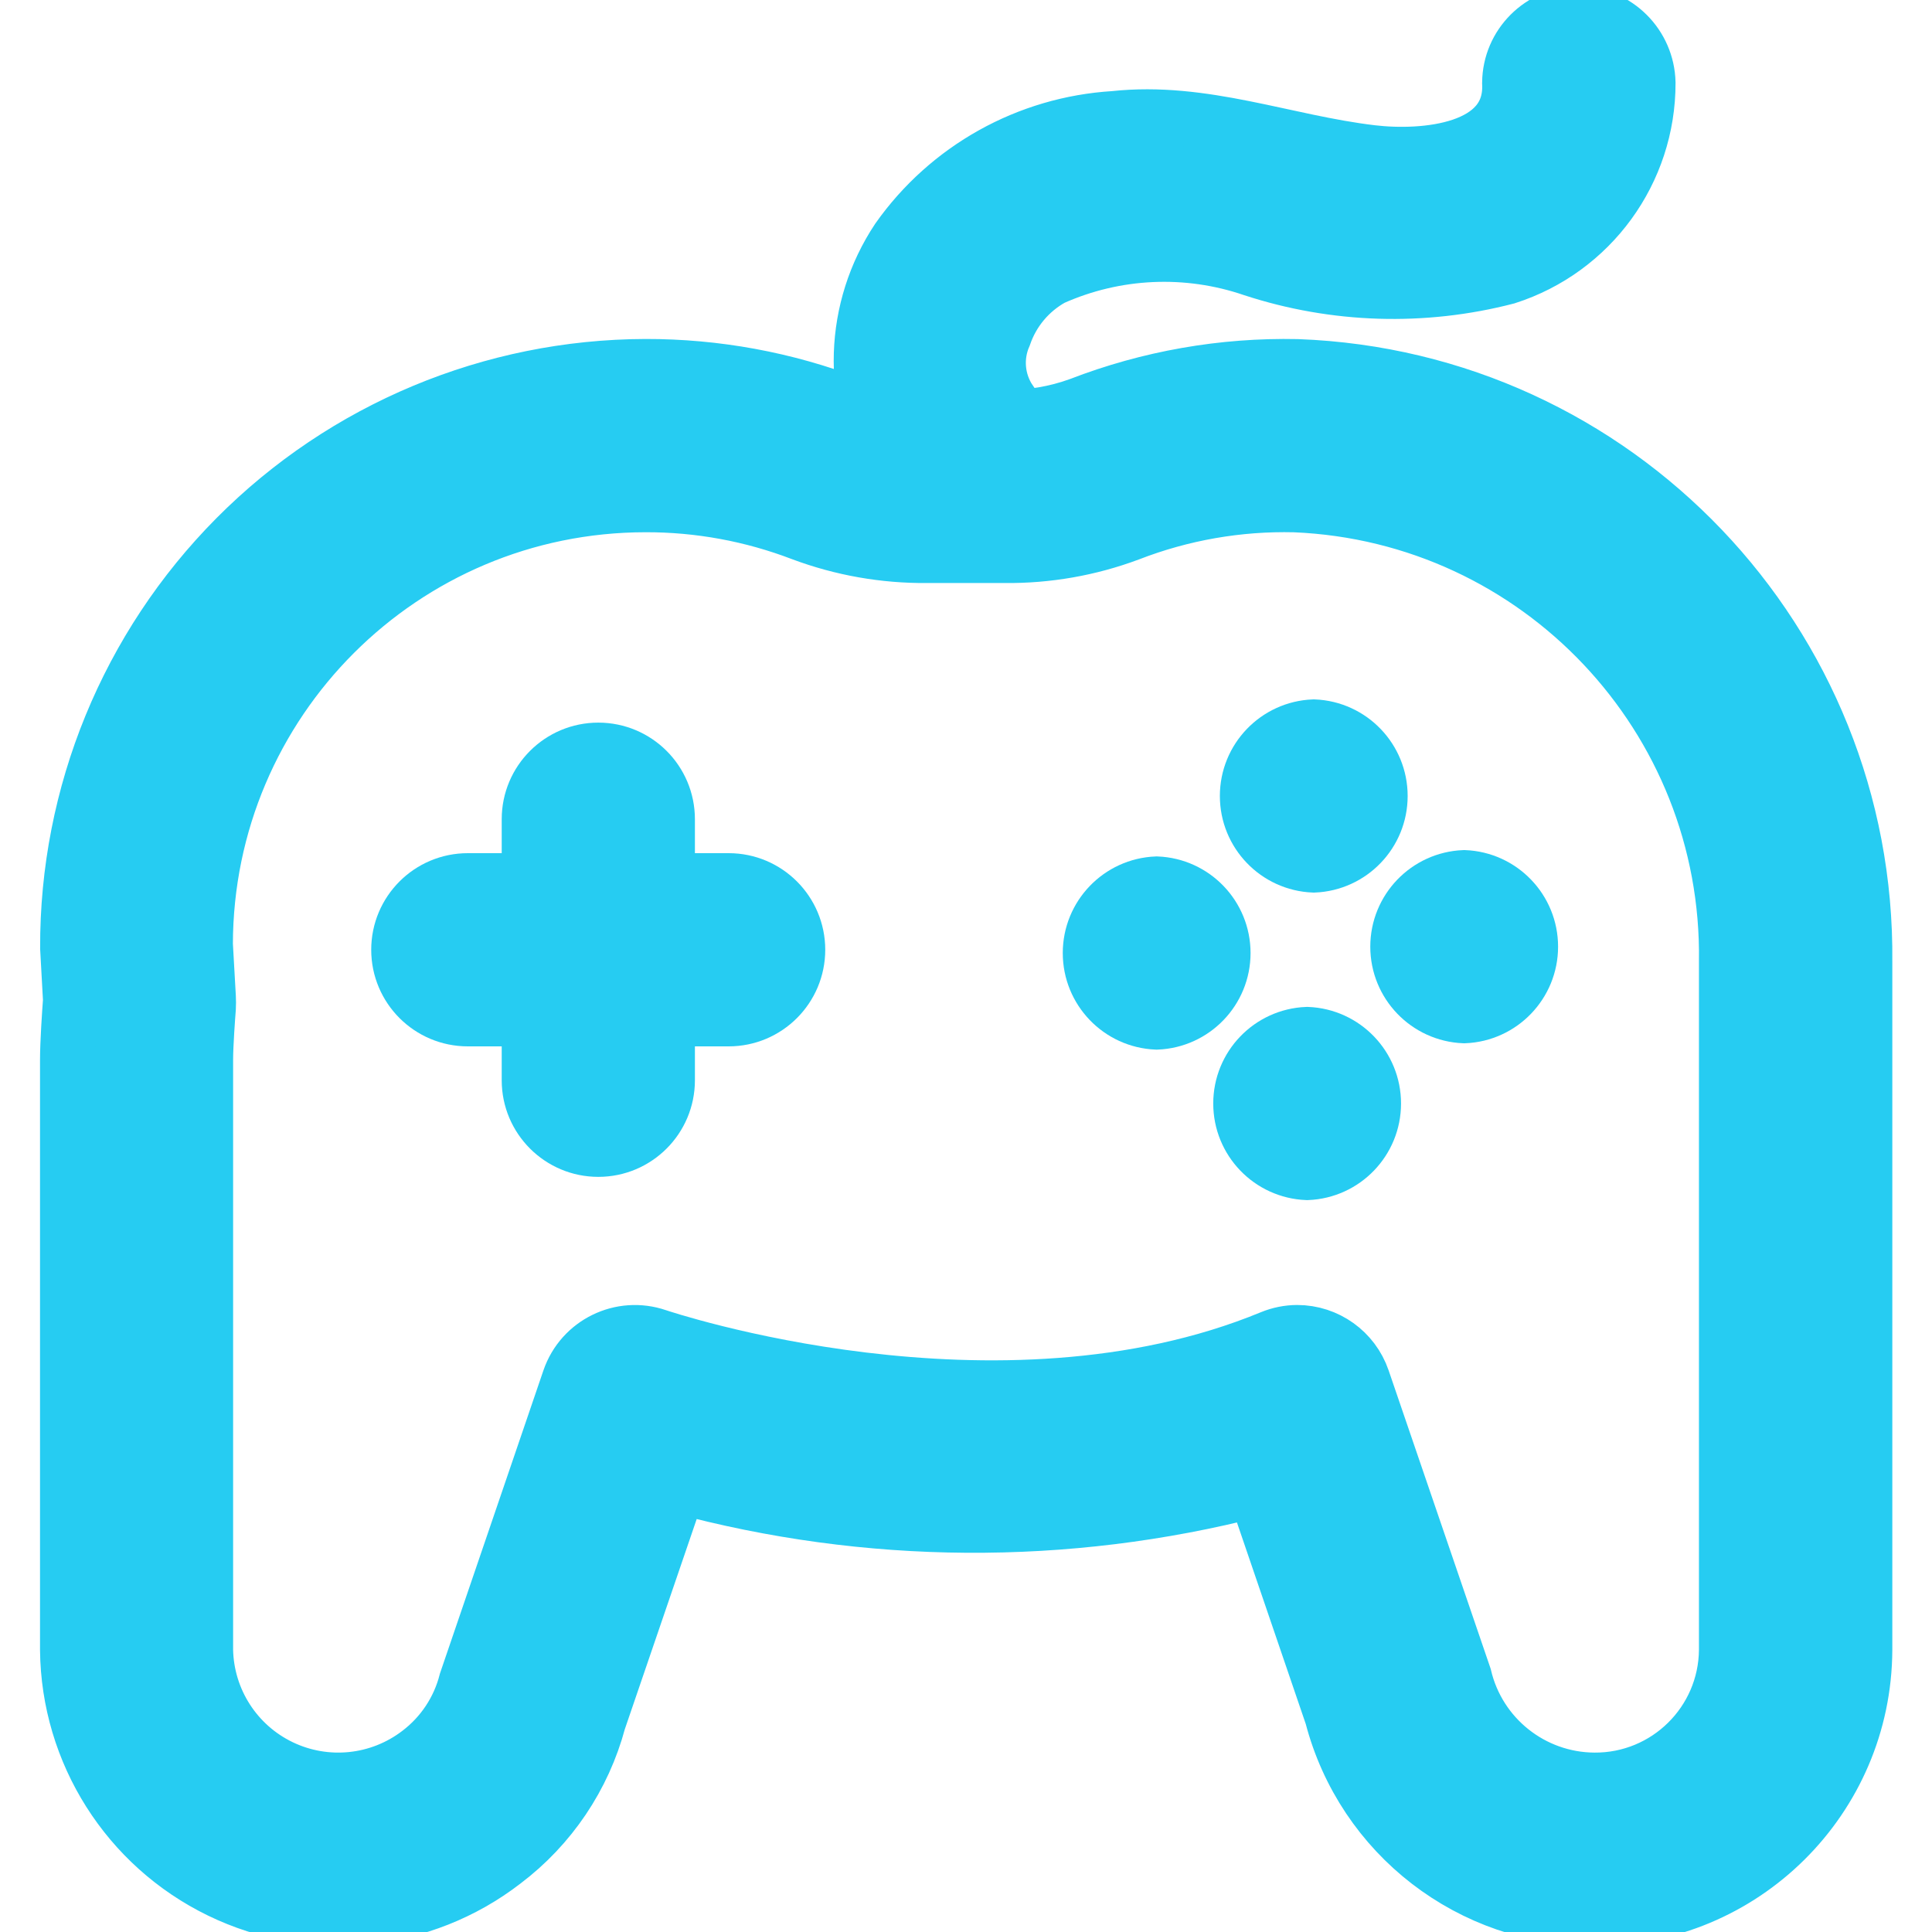
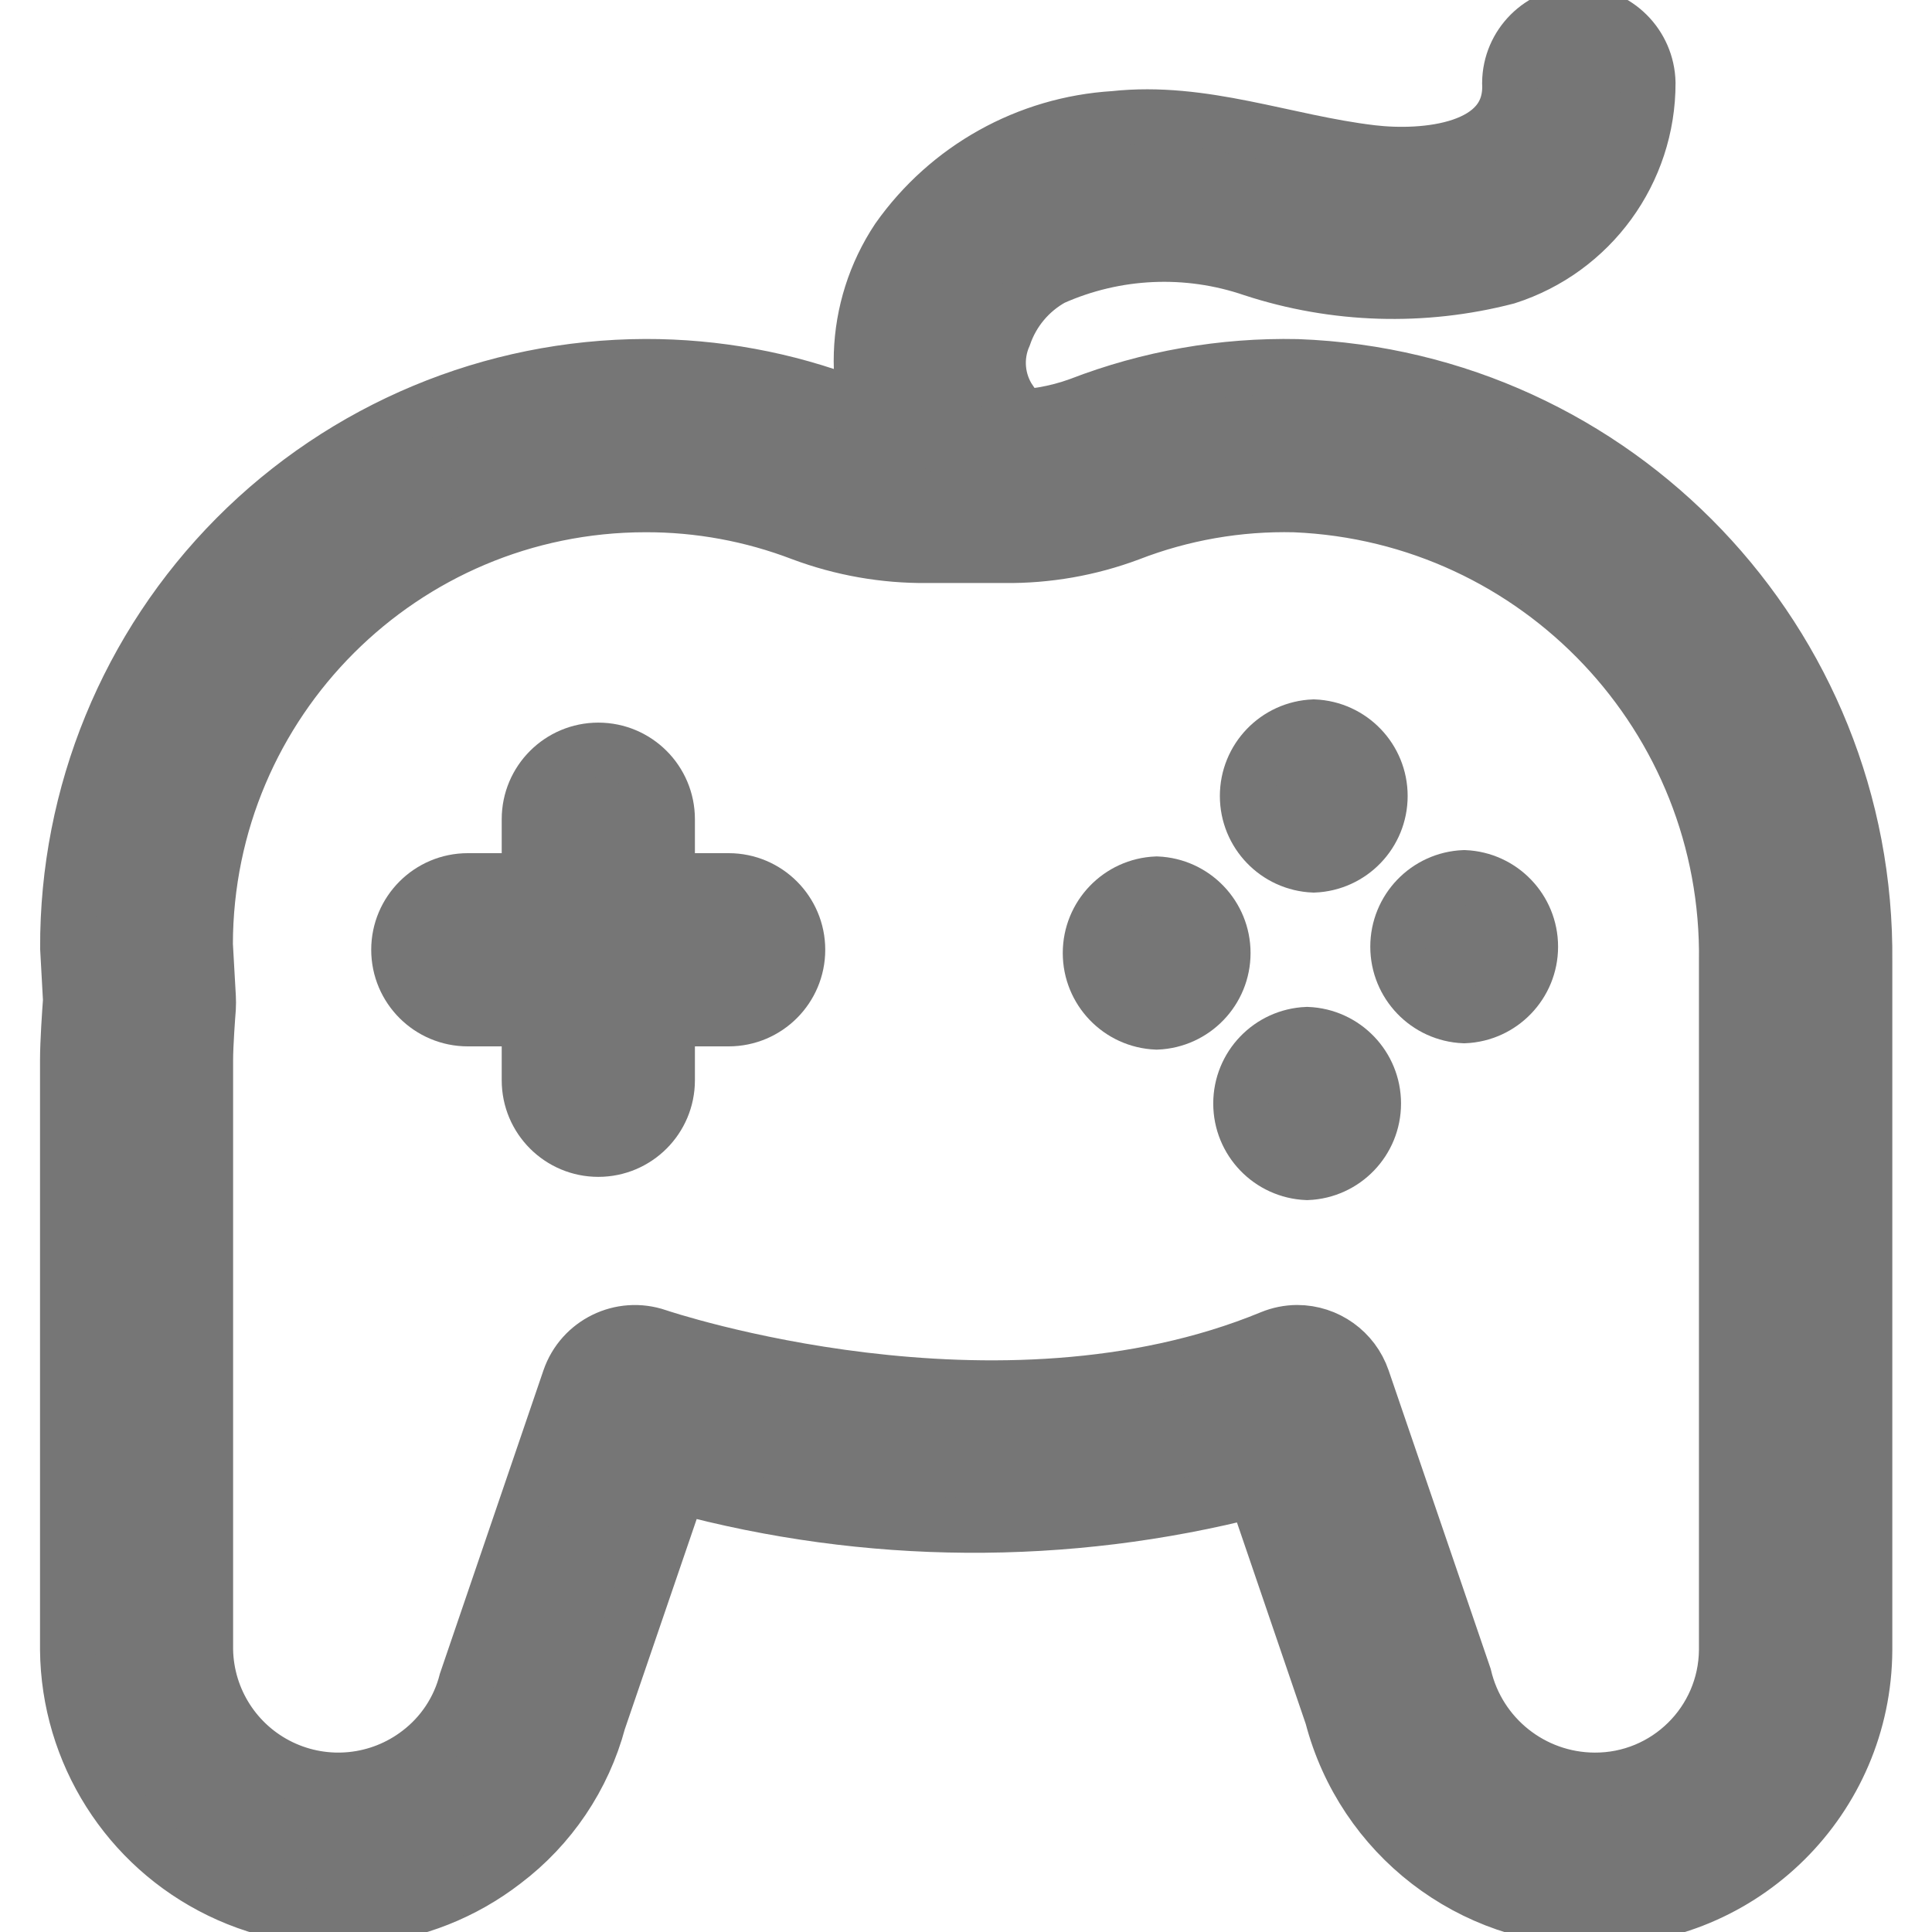
- <svg xmlns="http://www.w3.org/2000/svg" fill="#26ccf2" width="800px" height="800px" viewBox="0 0 35 35" data-name="Layer 2" id="a1d0d4f7-4fce-4383-abe2-cf50798f66e5" stroke="#26ccf2">
+ <svg xmlns="http://www.w3.org/2000/svg" fill="#767676" width="800px" height="800px" viewBox="0 0 35 35" data-name="Layer 2" id="a1d0d4f7-4fce-4383-abe2-cf50798f66e5" stroke="#767676">
  <g id="SVGRepo_bgCarrier" stroke-width="0" />
  <g id="SVGRepo_tracerCarrier" stroke-linecap="round" stroke-linejoin="round" />
  <g id="SVGRepo_iconCarrier">
    <path d="M13.2,18.456H8.475a1.25,1.25,0,1,1,0-2.5H13.2a1.25,1.25,0,0,1,0,2.5Z" />
    <path d="M10.839,20.82a1.25,1.25,0,0,1-1.25-1.25V14.841a1.25,1.25,0,0,1,2.5,0V19.57A1.25,1.25,0,0,1,10.839,20.82Z" />
    <path d="M20.954,18.515a1.251,1.251,0,0,0,0-2.5,1.251,1.251,0,0,0,0,2.5Z" />
    <path d="M23.8,15.67a1.251,1.251,0,0,0,0-2.5,1.251,1.251,0,0,0,0,2.5Z" />
    <path d="M23.68,21.241a1.251,1.251,0,0,0,0-2.5,1.251,1.251,0,0,0,0,2.5Z" />
    <path d="M26.525,18.4a1.251,1.251,0,0,0,0-2.5,1.251,1.251,0,0,0,0,2.5Z" />
    <path d="M28.886,34.75a4.9,4.9,0,0,1-4.752-3.663l-1.4-4.1a20.448,20.448,0,0,1-10.436-.068l-1.456,4.257a4.725,4.725,0,0,1-1.717,2.549,4.905,4.905,0,0,1-7.9-3.836V19.2c0-.31.038-.868.054-1.08l-.052-.945A10.494,10.494,0,0,1,11.693,6.641a10.351,10.351,0,0,1,3.728.686,3.821,3.821,0,0,0,1.373.235h1.412a3.751,3.751,0,0,0,1.353-.227A10.32,10.32,0,0,1,23.5,6.643,10.674,10.674,0,0,1,33.781,17.42V29.892A4.881,4.881,0,0,1,28.886,34.75ZM23.5,24.141a1.253,1.253,0,0,1,1.183.846l1.841,5.384a2.438,2.438,0,0,0,2.359,1.879,2.379,2.379,0,0,0,2.395-2.358V17.42a8.163,8.163,0,0,0-7.822-8.277,7.78,7.78,0,0,0-3,.524h0a6.249,6.249,0,0,1-2.255.395H16.794a6.311,6.311,0,0,1-2.269-.4,7.858,7.858,0,0,0-2.832-.52,7.978,7.978,0,0,0-7.974,7.965l.054.955a1.9,1.9,0,0,1,0,.2c-.011.141-.05.66-.05.938V29.892a2.406,2.406,0,0,0,3.871,1.86,2.35,2.35,0,0,0,.855-1.29l1.869-5.475a1.251,1.251,0,0,1,1.59-.777c.062.02,6.155,2.075,11.123.025A1.247,1.247,0,0,1,23.5,24.141ZM20.01,8.5h0Z" />
    <path d="M18.294,7.261a1.23,1.23,0,0,1-.105-1.184,1.891,1.891,0,0,1,.874-1.04A4.97,4.97,0,0,1,22.7,4.874a8.184,8.184,0,0,0,4.595.142A3.683,3.683,0,0,0,29.854,1.5,1.278,1.278,0,0,0,28.6.25a1.262,1.262,0,0,0-1.25,1.25c.066,1.244-1.558,1.378-2.5,1.266-1.574-.186-3.049-.792-4.663-.617a5.182,5.182,0,0,0-3.917,2.183,3.982,3.982,0,0,0-.137,4.19c.836,1.372,3,.117,2.158-1.261Z" />
  </g>
</svg>
